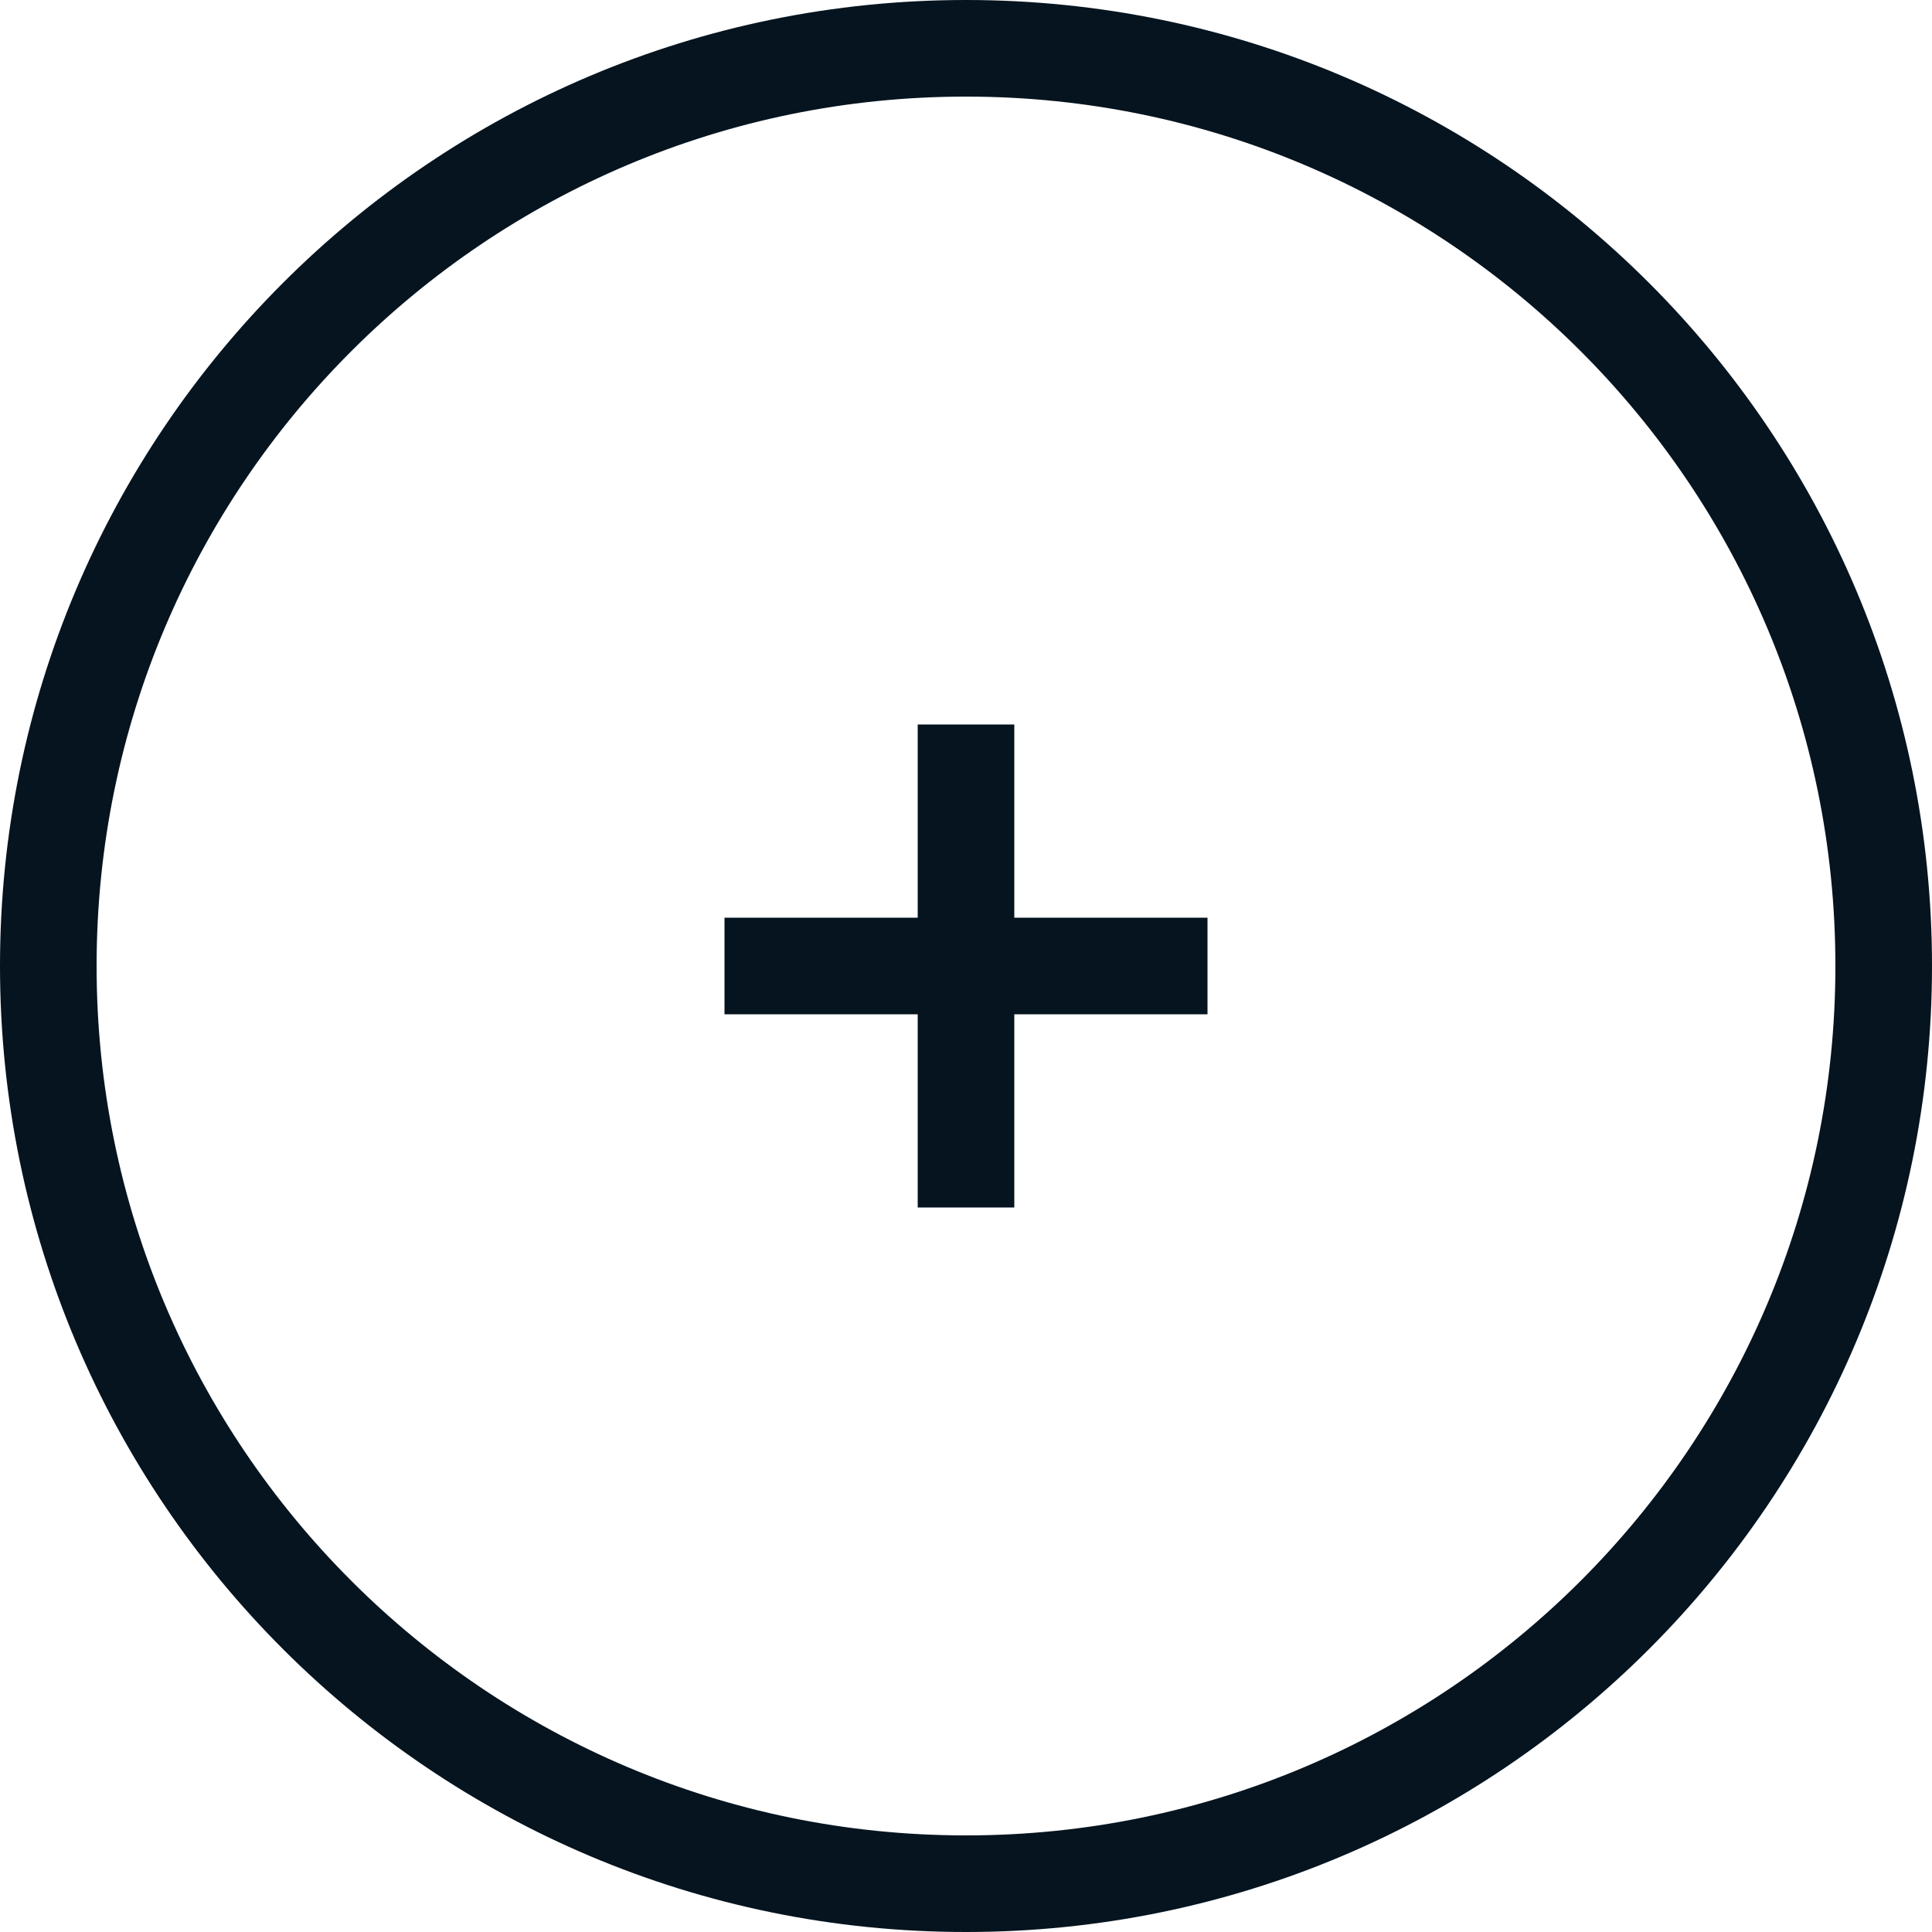
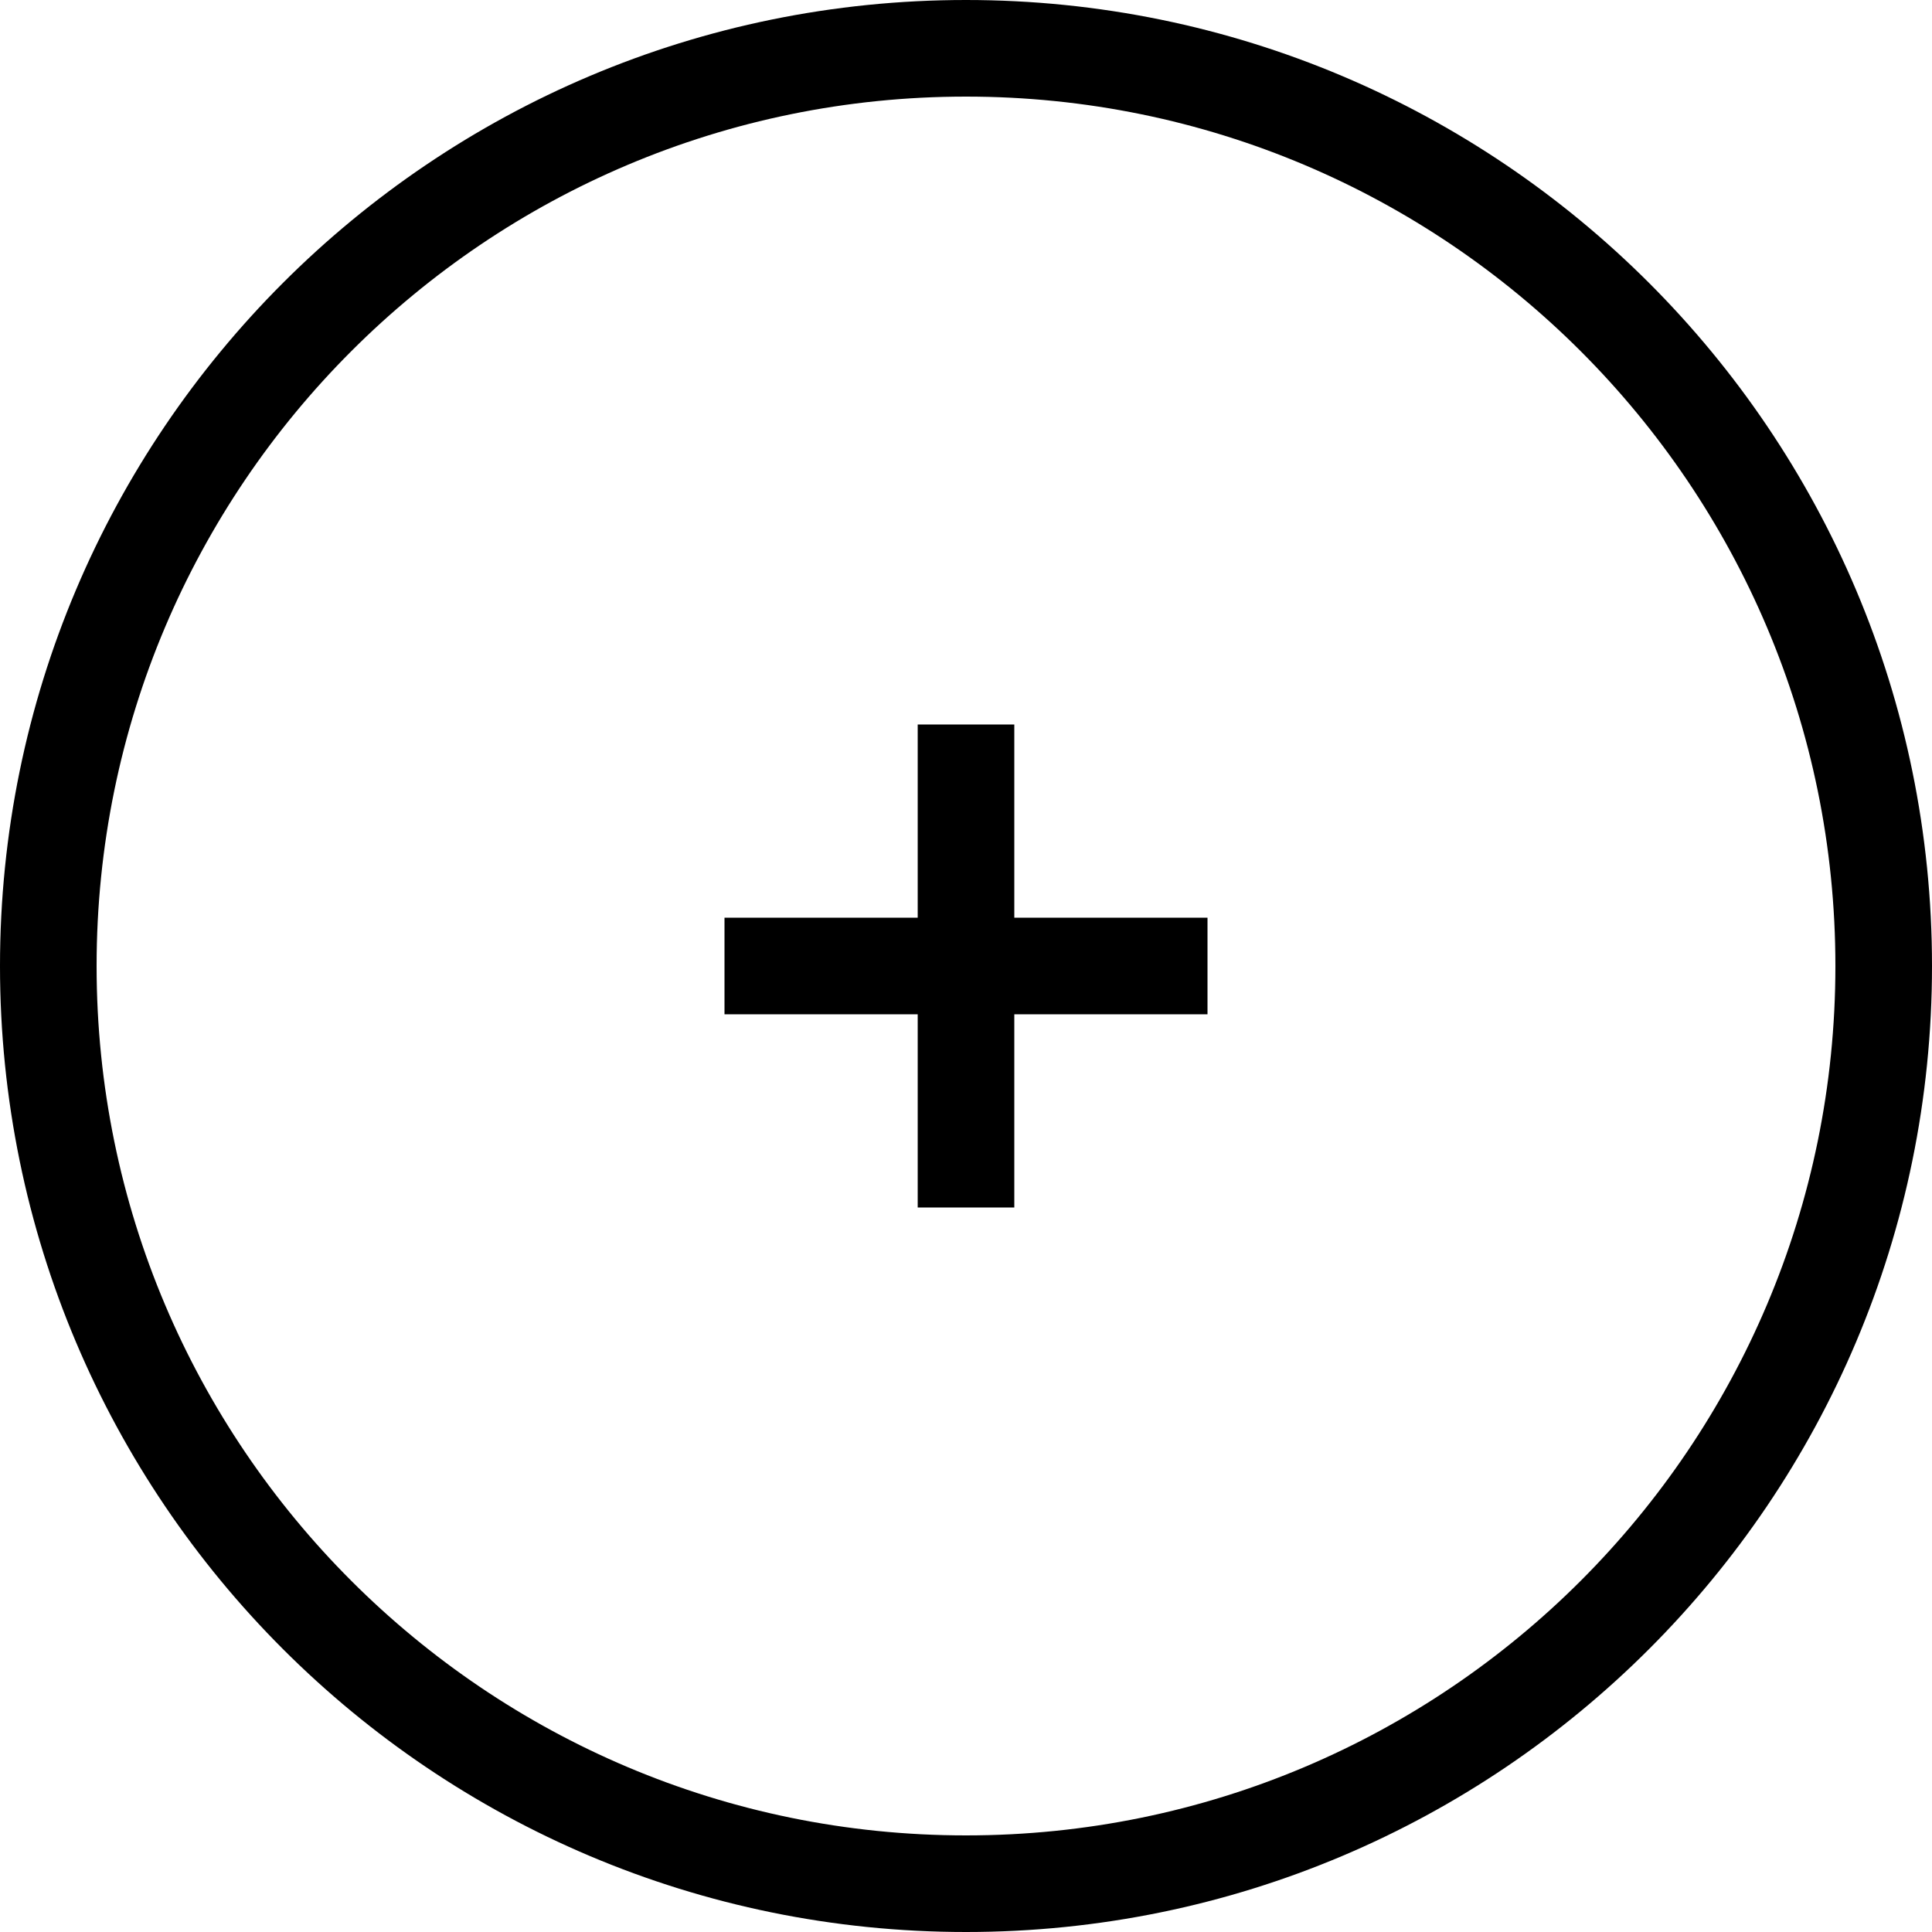
<svg xmlns="http://www.w3.org/2000/svg" width="40" height="40" viewBox="0 0 40 40" fill="none">
-   <circle cx="20" cy="20" r="19" stroke="#05141F" stroke-width="2" />
-   <path d="M20 15L20 25" stroke="#05141F" stroke-width="2" />
-   <path d="M15 20H25" stroke="#05141F" stroke-width="2" />
+   <circle cx="20" cy="20" r="19" stroke="black" stroke-width="2" />
+   <path d="M20 15L20 25" stroke="black" stroke-width="2" />
+   <path d="M15 20H25" stroke="black" stroke-width="2" />
</svg>
